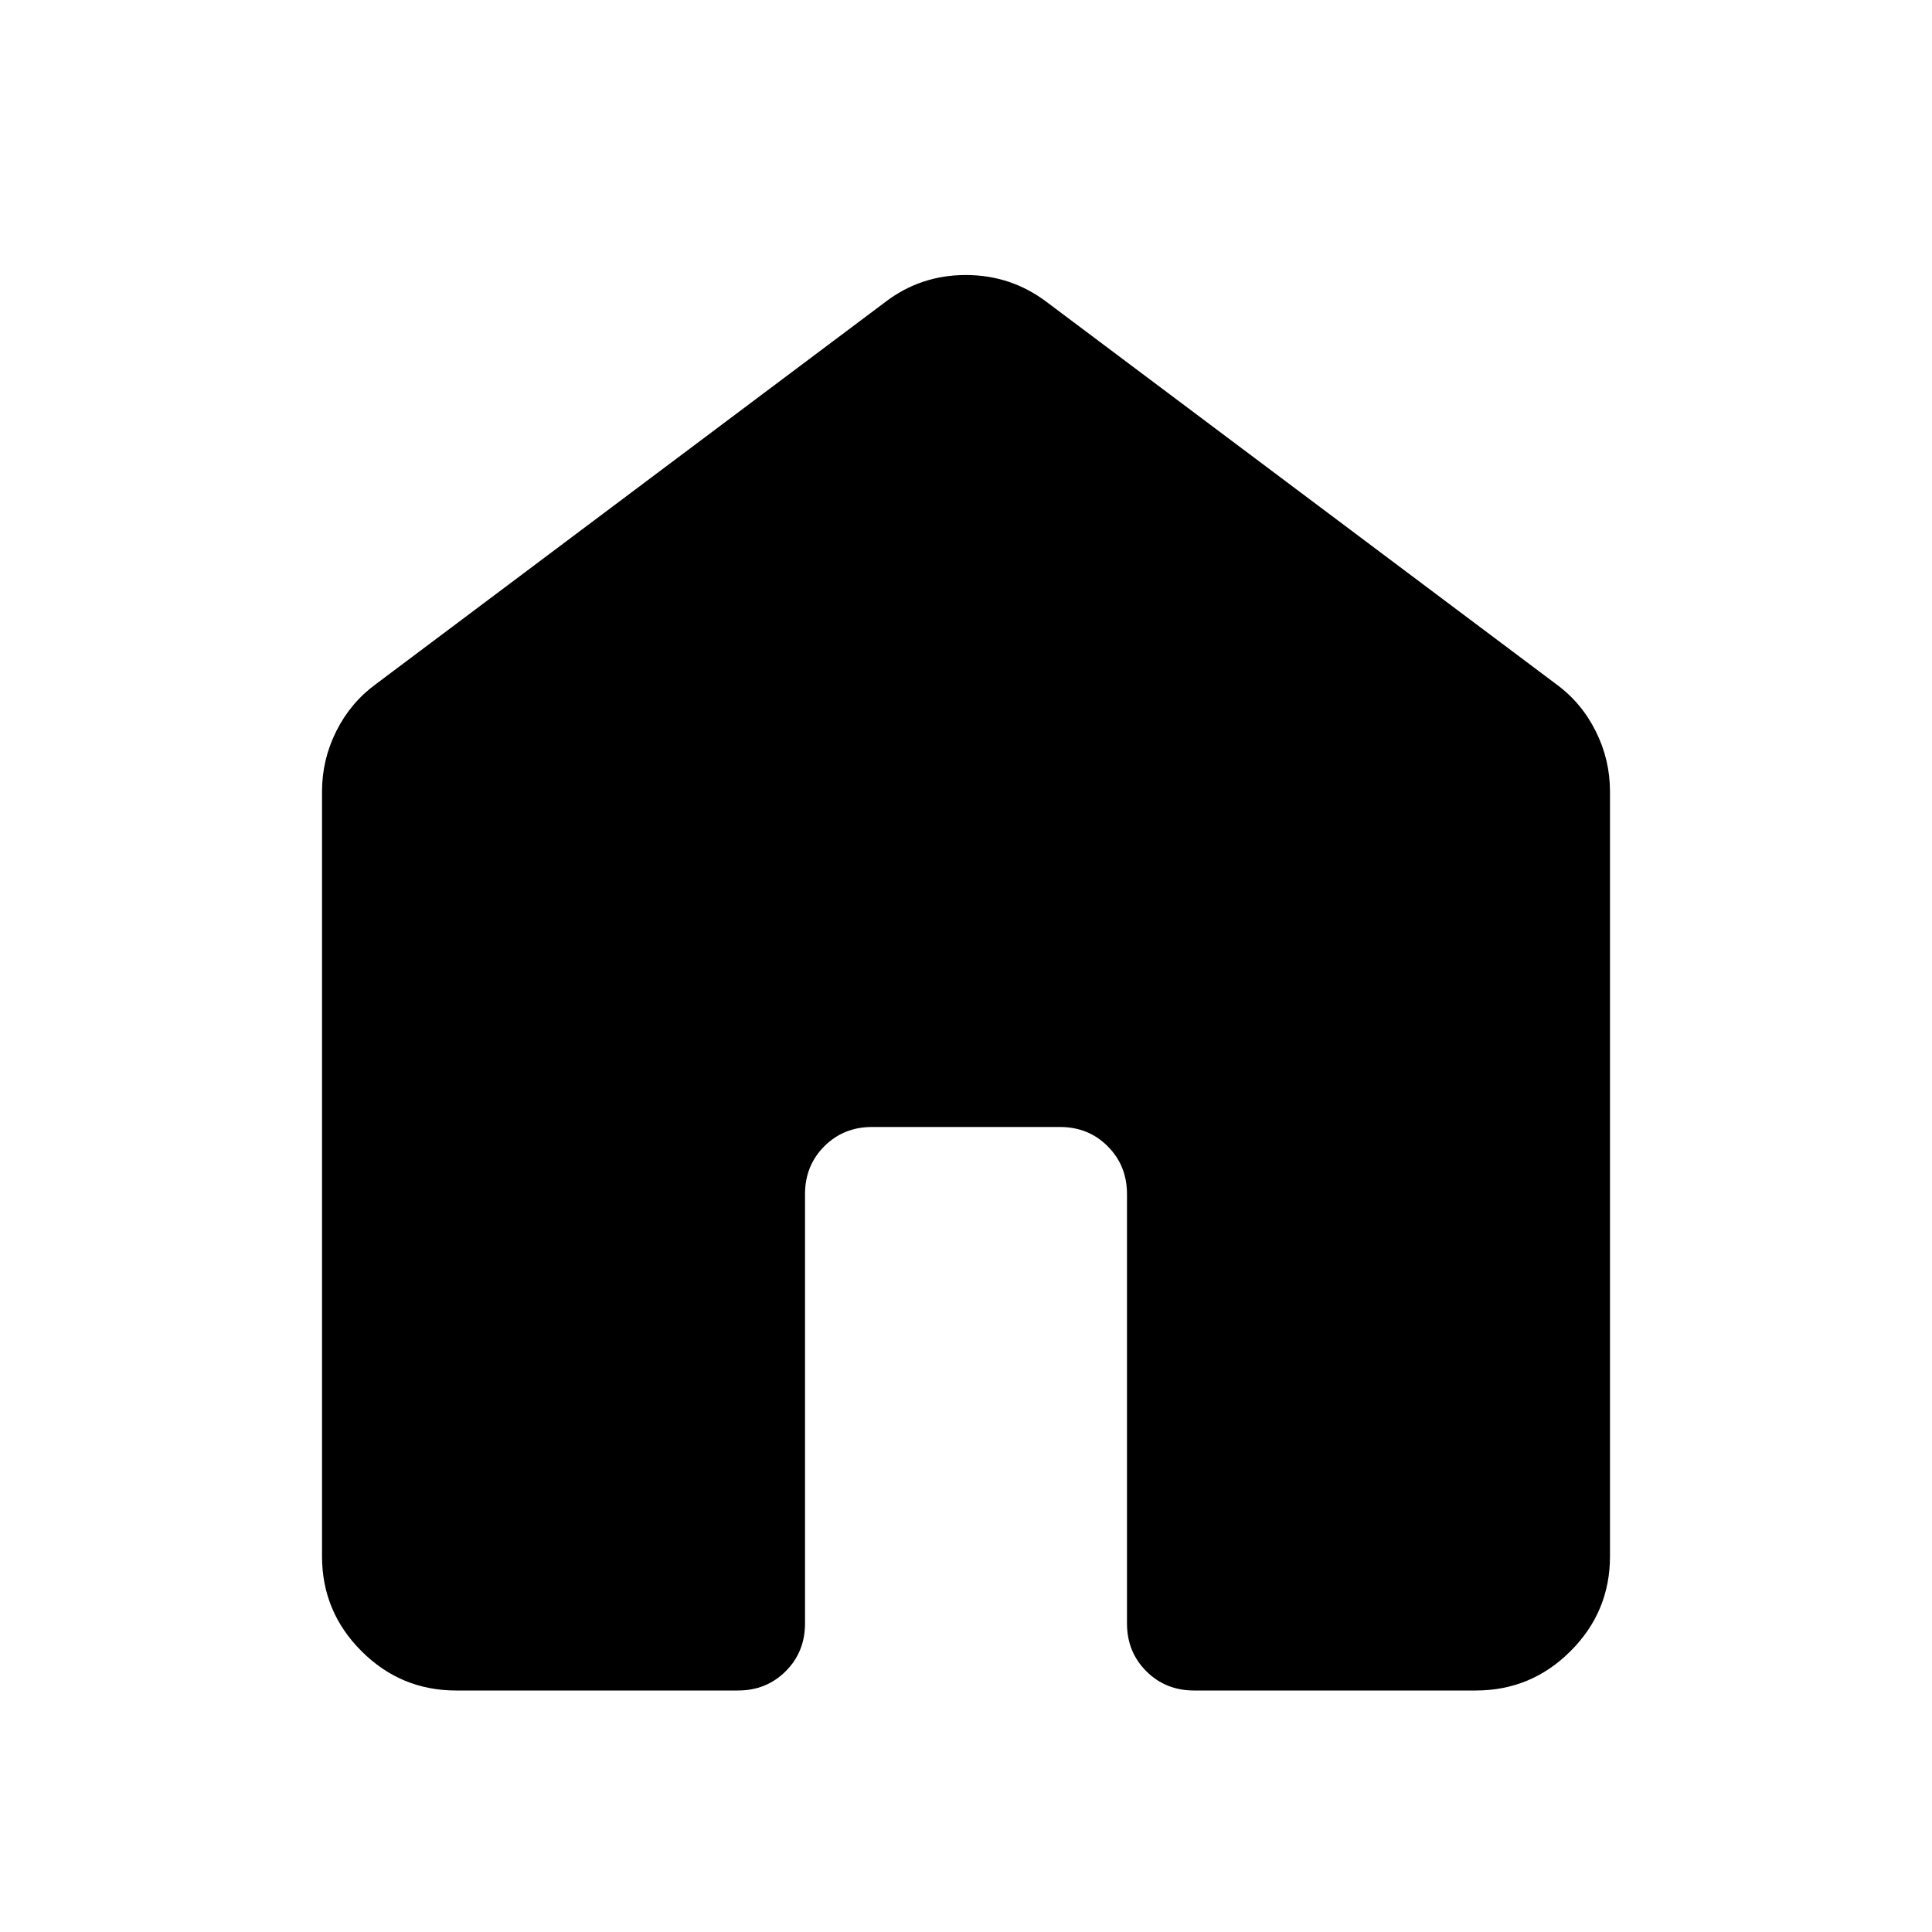
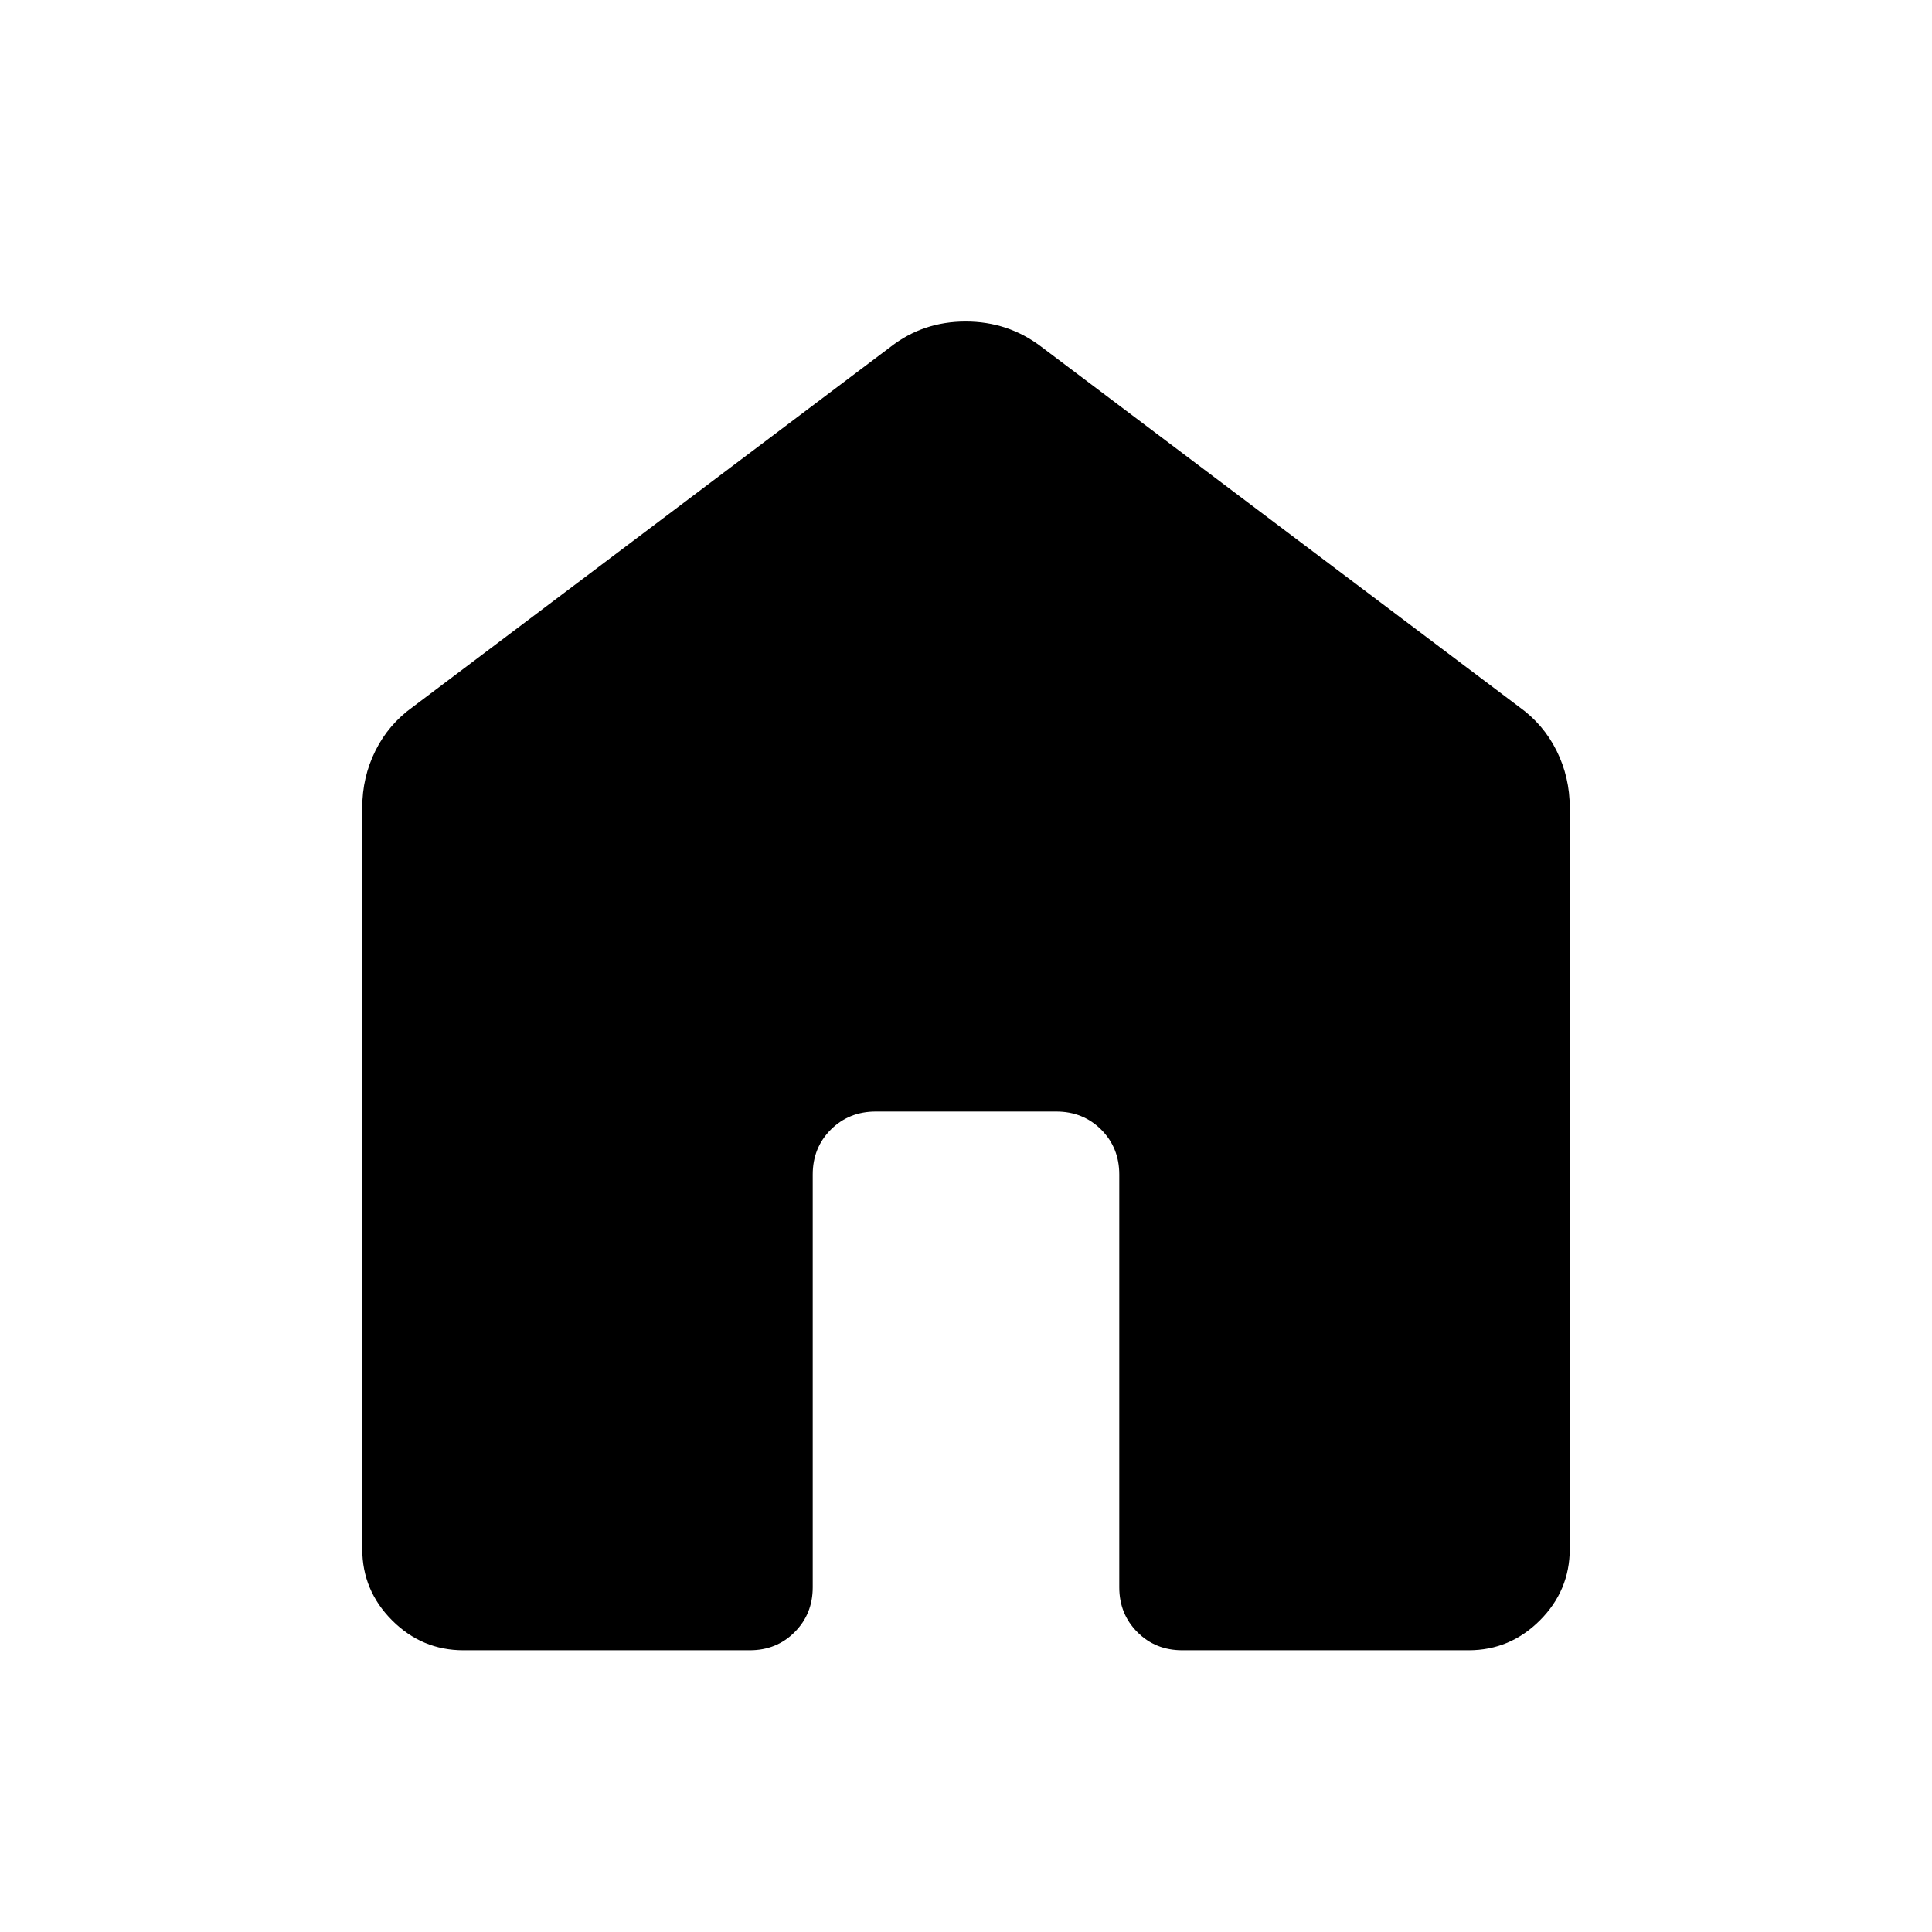
- <svg xmlns="http://www.w3.org/2000/svg" width="24" height="24" viewBox="0 0 40 40" fill="none">
-   <g id="home">
-     <mask id="mask0_4379_12608" style="mask-type:alpha" maskUnits="userSpaceOnUse" x="0" y="0" width="40" height="40">
-       <rect id="Bounding box" width="40" height="40" fill="#D9D9D9" />
-     </mask>
-     <g mask="url(#mask0_4379_12608)">
-       <path id="home_2" d="M6.667 32.222V16.389C6.667 15.949 6.765 15.532 6.962 15.139C7.159 14.745 7.431 14.421 7.778 14.167L18.333 6.25C18.818 5.88 19.372 5.694 19.995 5.694C20.619 5.694 21.176 5.88 21.667 6.25L32.222 14.167C32.569 14.421 32.841 14.745 33.038 15.139C33.235 15.532 33.333 15.949 33.333 16.389V32.222C33.333 32.986 33.061 33.64 32.517 34.184C31.973 34.728 31.319 35 30.555 35H24.722C24.329 35 23.999 34.867 23.733 34.601C23.466 34.334 23.333 34.005 23.333 33.611V24.722C23.333 24.329 23.2 23.999 22.934 23.733C22.668 23.466 22.338 23.333 21.944 23.333H18.055C17.662 23.333 17.332 23.466 17.066 23.733C16.8 23.999 16.667 24.329 16.667 24.722V33.611C16.667 34.005 16.534 34.334 16.267 34.601C16.001 34.867 15.671 35 15.278 35H9.444C8.68 35 8.027 34.728 7.483 34.184C6.939 33.64 6.667 32.986 6.667 32.222Z" fill="currentColor" />
-     </g>
+ <svg xmlns="http://www.w3.org/2000/svg" width="24" height="24" viewBox="0 0 24 24" fill="none">
+   <mask id="mask0_2485_1792" style="mask-type:alpha" maskUnits="userSpaceOnUse" x="0" y="0" width="24" height="24">
+     <rect width="24" height="24" fill="#D9D9D9" />
+   </mask>
+   <g mask="url(#mask0_2485_1792)">
+     <path d="M4.5 19.243V10.032C4.5 9.781 4.554 9.546 4.663 9.327C4.772 9.107 4.927 8.926 5.128 8.782L11.064 4.308C11.334 4.098 11.644 3.994 11.996 3.994C12.347 3.994 12.661 4.098 12.936 4.308L18.872 8.782C19.073 8.926 19.228 9.107 19.337 9.327C19.446 9.546 19.5 9.781 19.5 10.032V19.243C19.5 19.586 19.376 19.882 19.129 20.129C18.882 20.376 18.587 20.5 18.244 20.5H14.686C14.464 20.5 14.278 20.425 14.129 20.275C13.979 20.125 13.904 19.94 13.904 19.718V14.59C13.904 14.368 13.829 14.182 13.679 14.032C13.529 13.883 13.343 13.808 13.122 13.808H10.878C10.657 13.808 10.471 13.883 10.321 14.032C10.171 14.182 10.096 14.368 10.096 14.59V19.718C10.096 19.94 10.021 20.125 9.871 20.275C9.722 20.425 9.536 20.5 9.314 20.5H5.756C5.413 20.5 5.118 20.376 4.871 20.129C4.624 19.882 4.5 19.586 4.5 19.243Z" fill="currentColor" />
  </g>
</svg>
